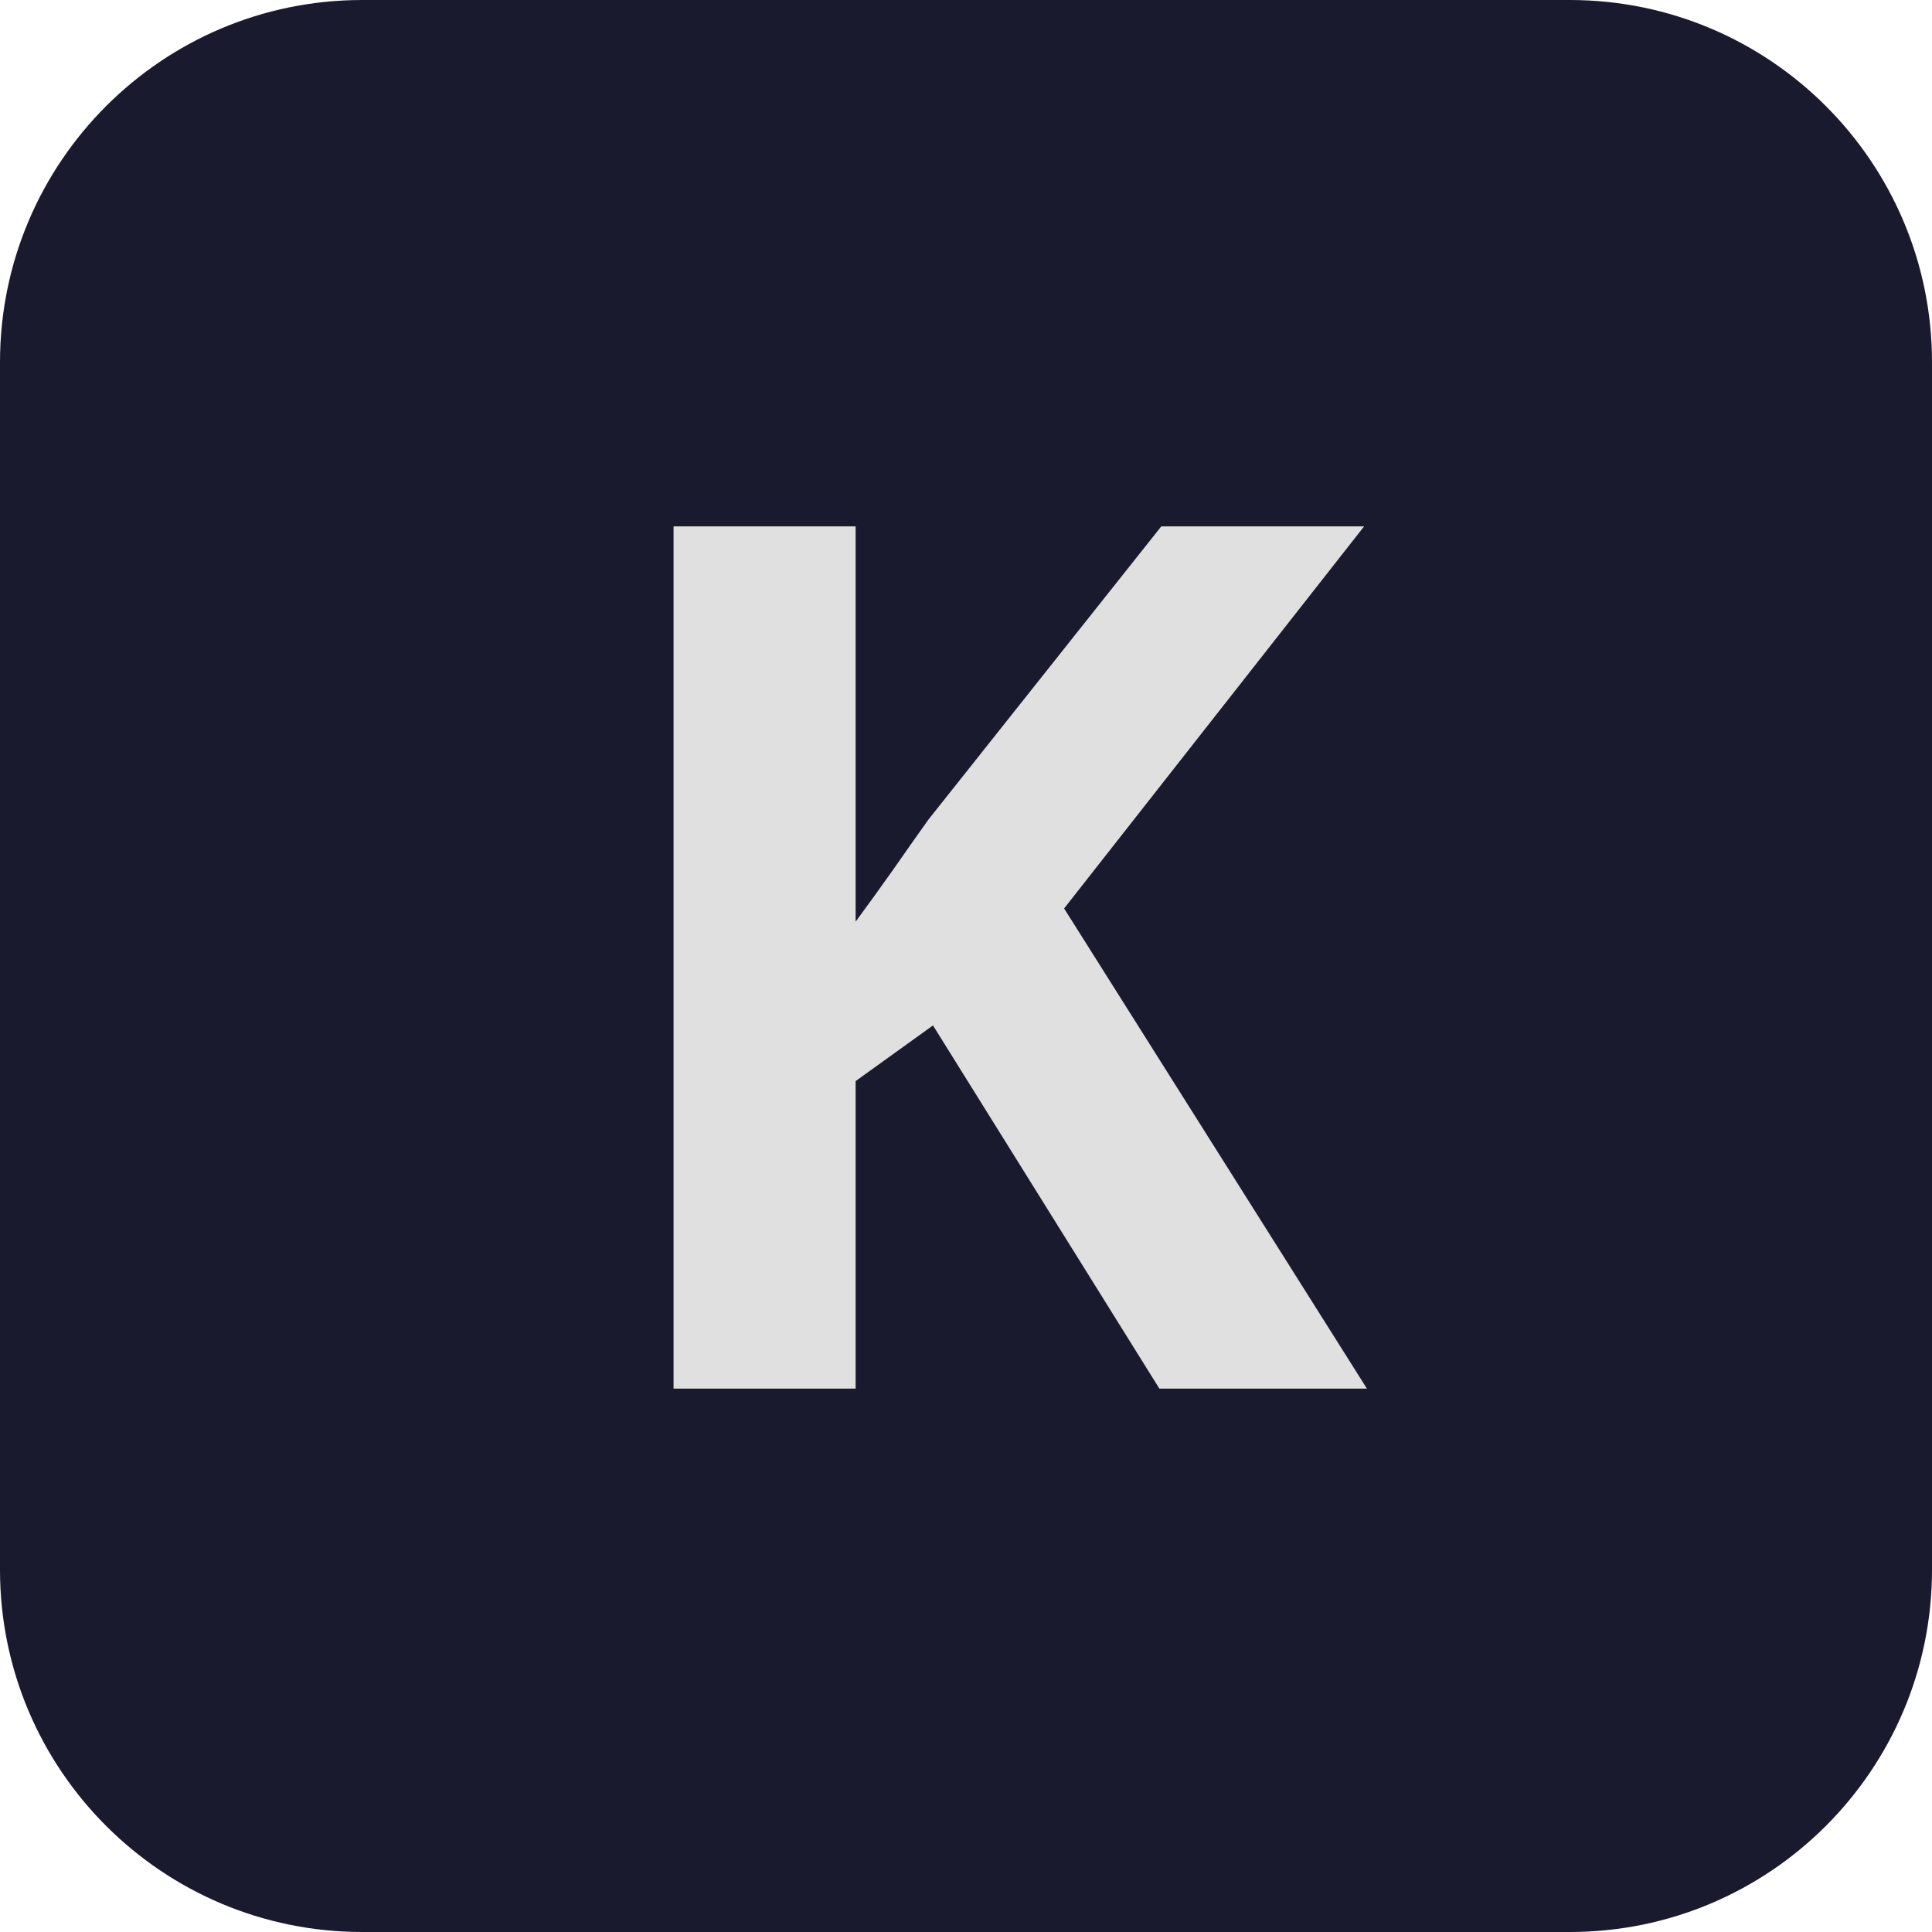
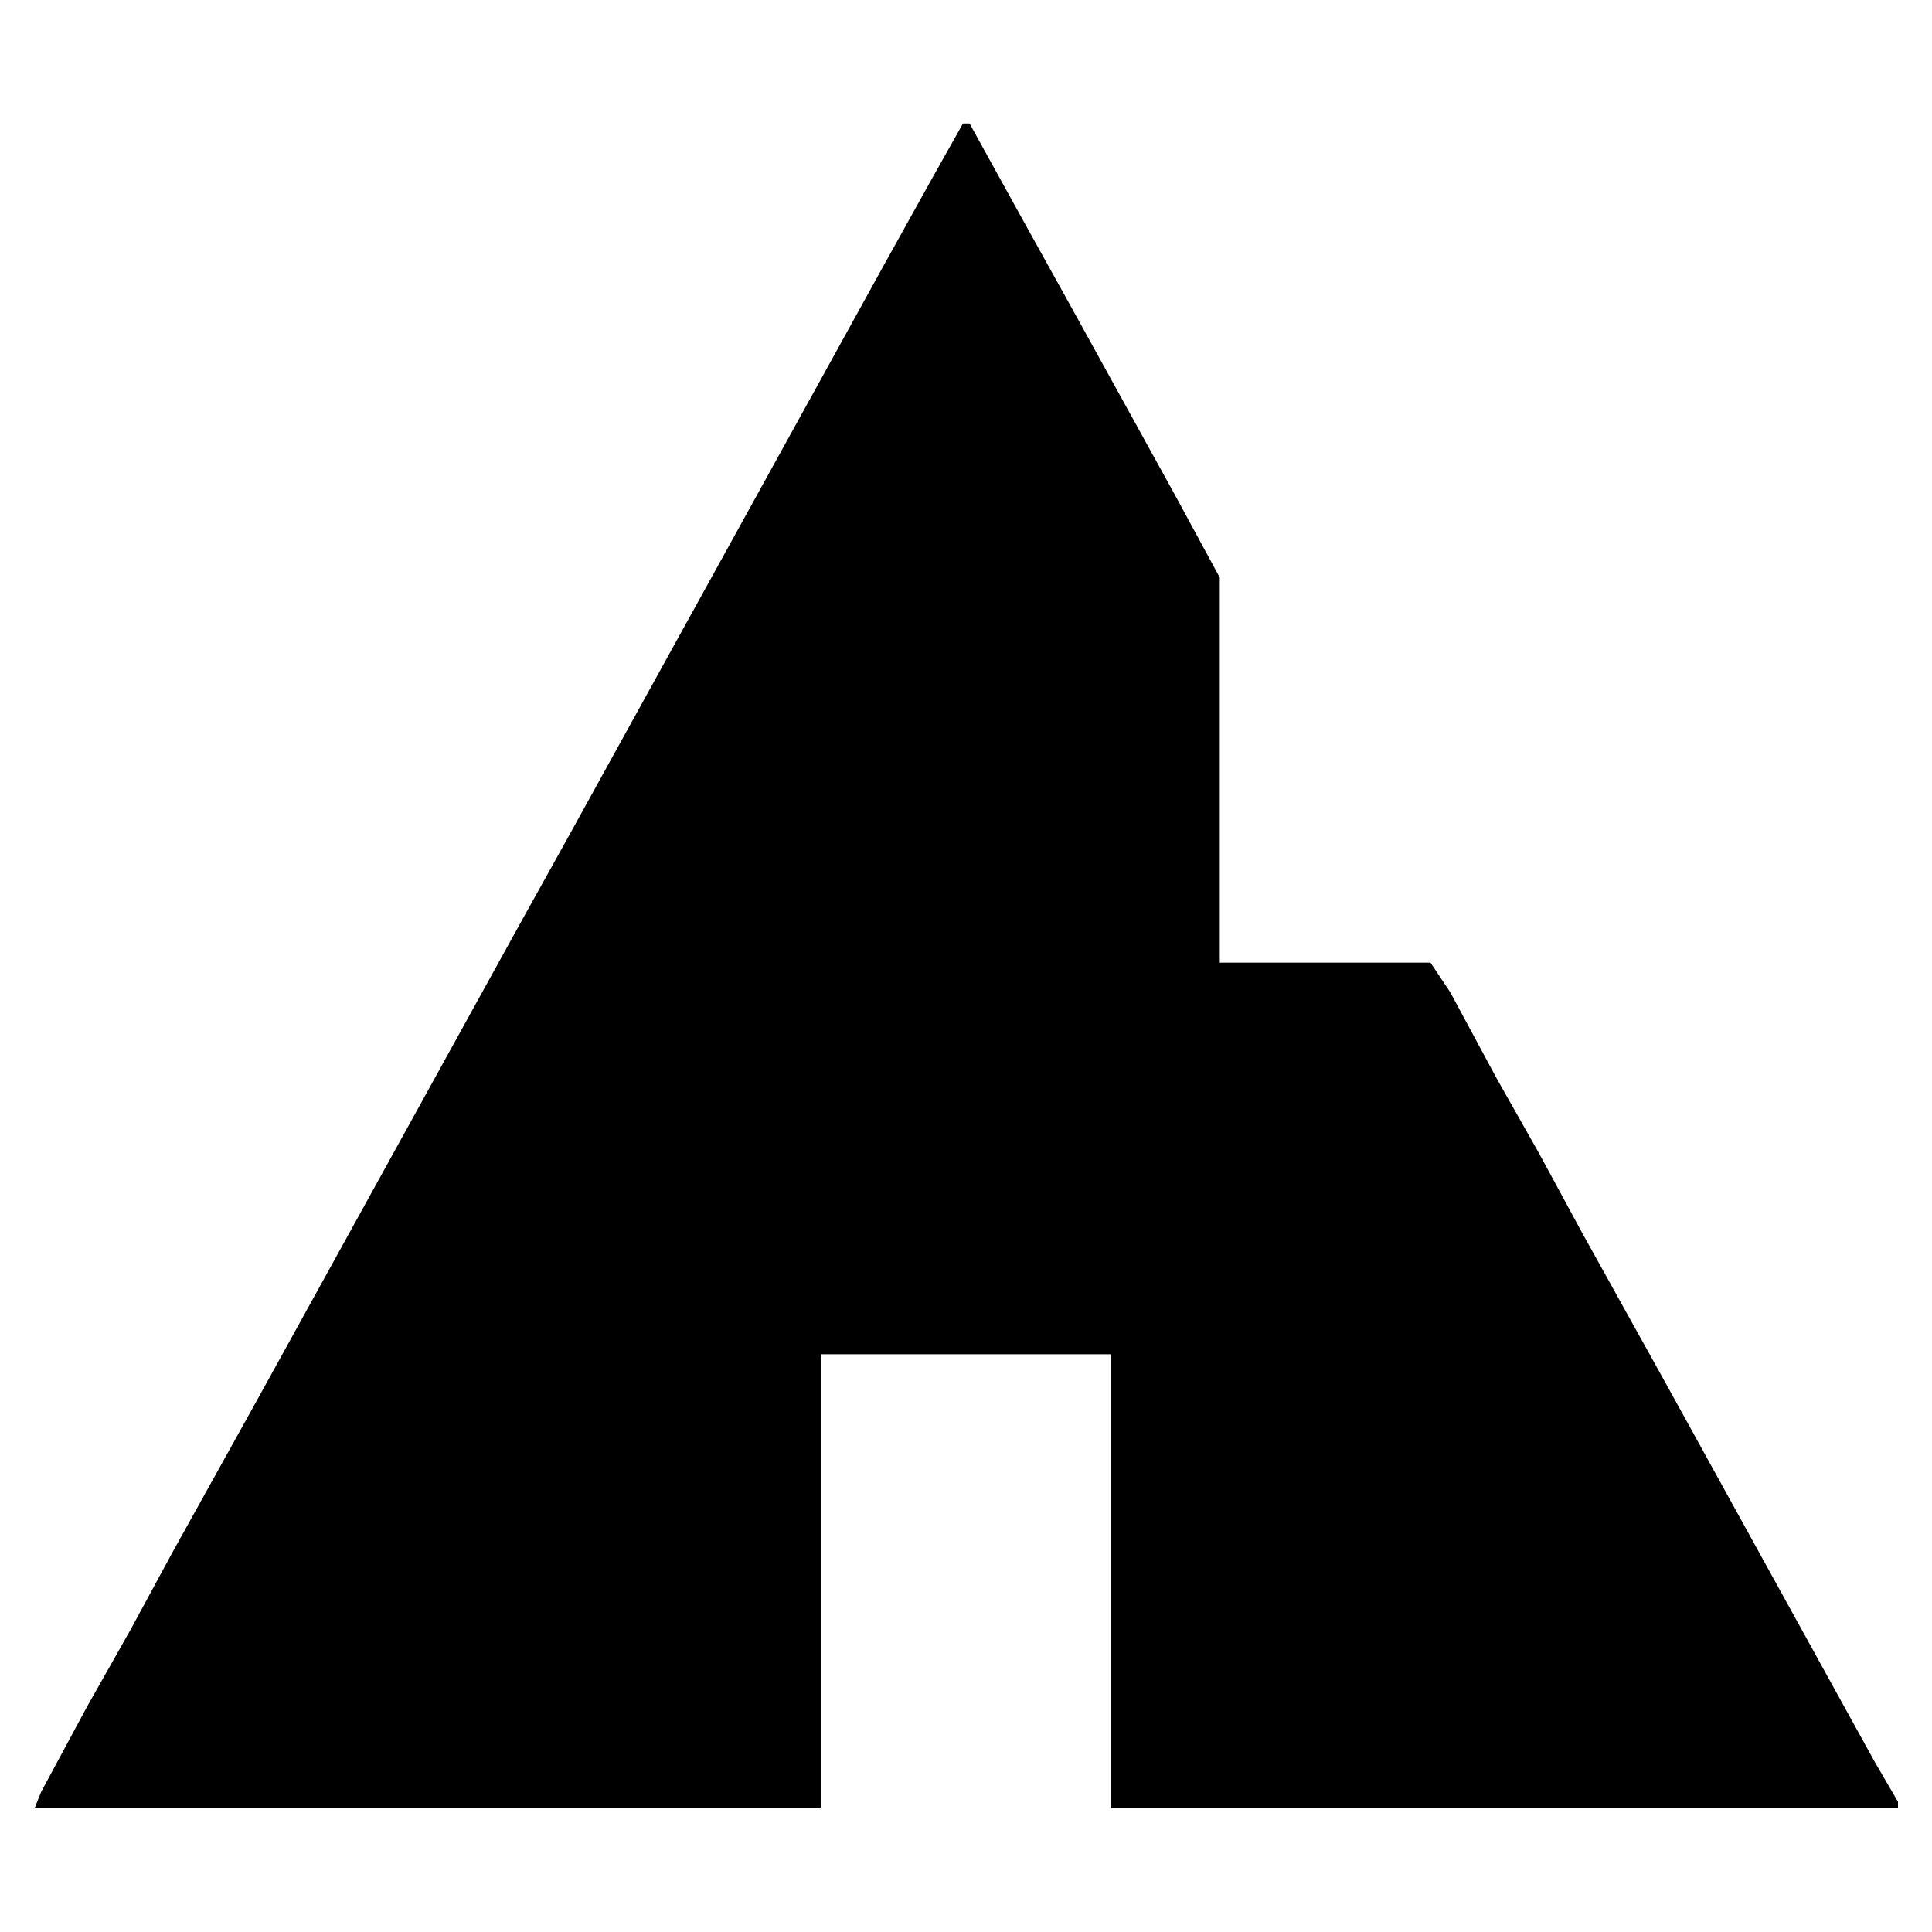
- <svg xmlns="http://www.w3.org/2000/svg" viewBox="0 0 32 32">
-   <rect width="32" height="32" rx="6" fill="#1a1a2e" />
-   <text x="16" y="23" font-family="system-ui, sans-serif" font-size="20" font-weight="700" fill="#e0e0e0" text-anchor="middle">K</text>
+ <svg xmlns="http://www.w3.org/2000/svg" width="32" height="32" viewBox="535 535 430 392">
+   <clipPath id="fav">
+     <path d="M 542.688 543.484 L 957.438 543.484 L 957.438 918.484 L 542.688 918.484 Z" clip-rule="nonzero" />
+   </clipPath>
+   <g clip-path="url(#fav)">
+     <path fill="#000000" d="M 749.328 543.484 L 750.793 543.484 L 762.52 564.723 L 773.508 584.5 L 785.234 605.738 L 796.957 626.98 L 806.484 644.559 L 806.484 730.25 L 853.383 730.25 L 857.777 736.844 L 868.035 755.887 L 877.562 772.73 L 887.09 790.309 L 894.414 803.492 L 905.406 823.27 L 917.133 844.508 L 928.855 865.75 L 940.578 886.988 L 952.305 908.23 L 957.434 917.02 L 957.434 918.484 L 782.305 918.484 L 782.305 817.41 L 717.82 817.41 L 717.82 918.484 L 542.688 918.484 L 544.156 914.82 L 554.414 895.777 L 563.938 878.934 L 573.465 861.355 L 580.793 848.172 L 591.785 828.395 L 603.508 807.156 L 615.234 785.914 L 626.957 764.676 L 638.68 743.434 L 650.406 722.195 L 661.398 702.418 L 673.121 681.18 L 684.844 659.938 L 696.57 638.699 L 708.293 617.457 L 720.02 596.219 L 731.742 574.977 L 742.734 555.203 Z" fill-opacity="1" fill-rule="nonzero" />
+   </g>
</svg>
